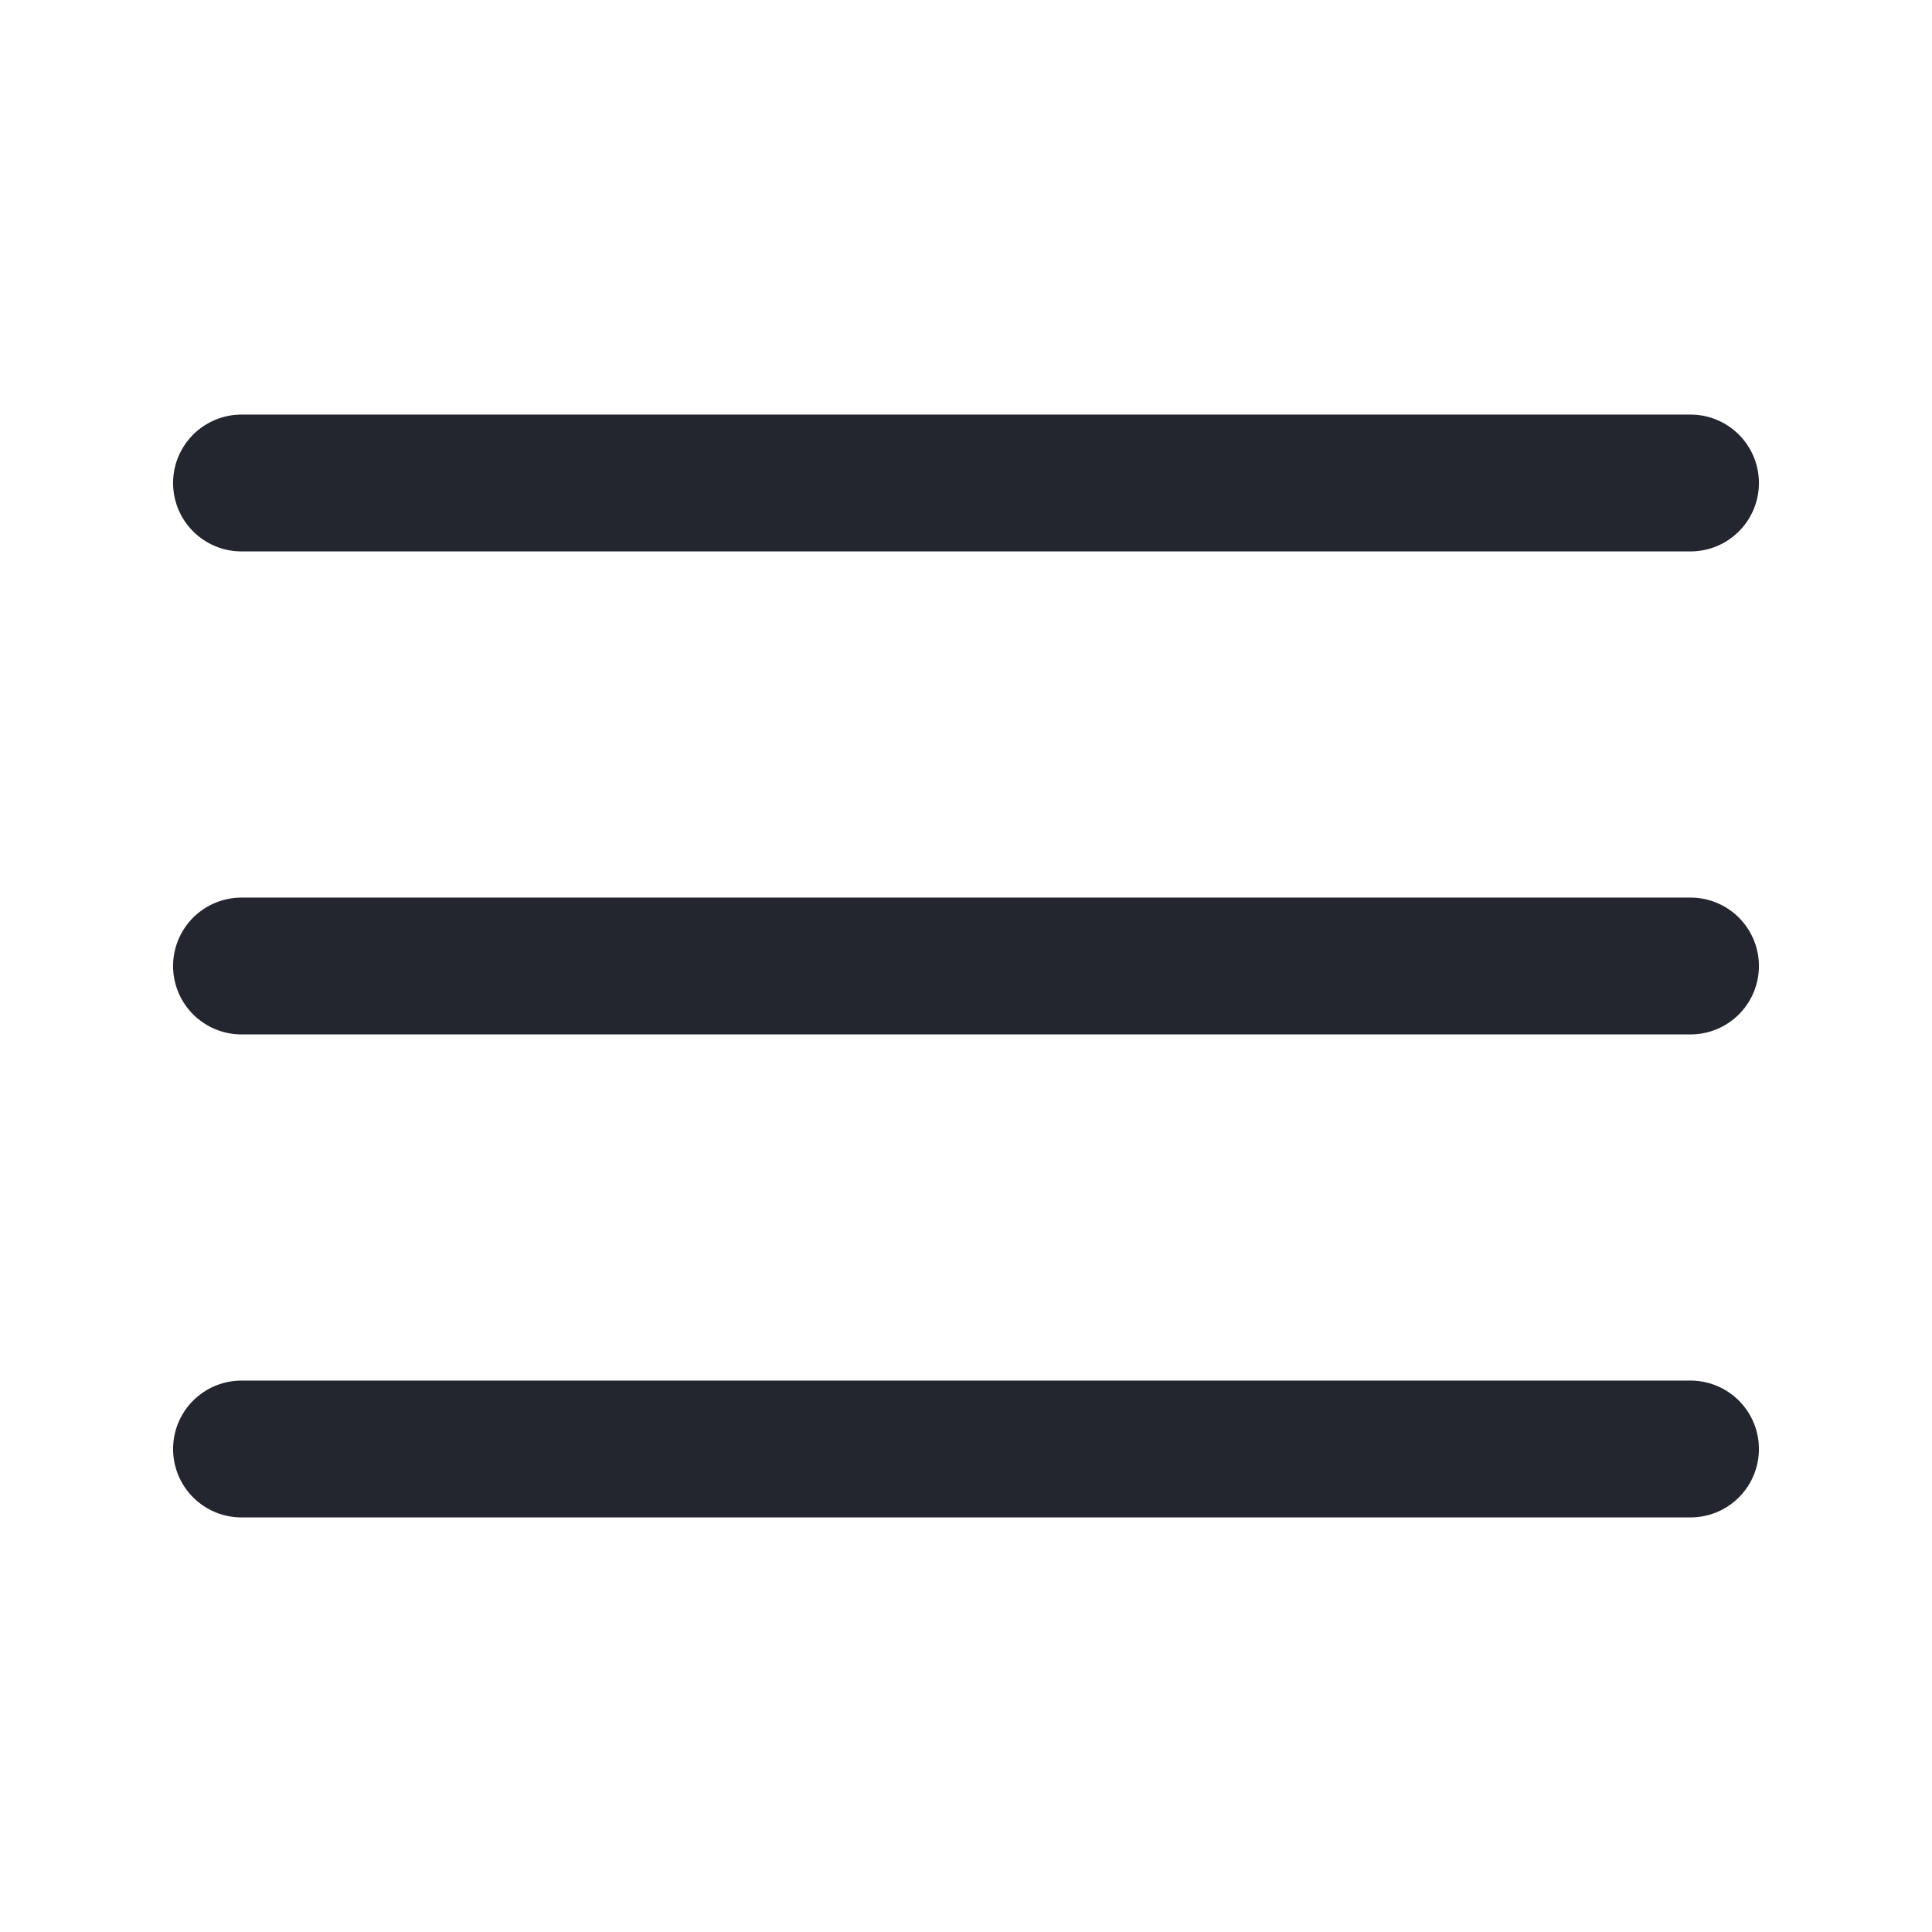
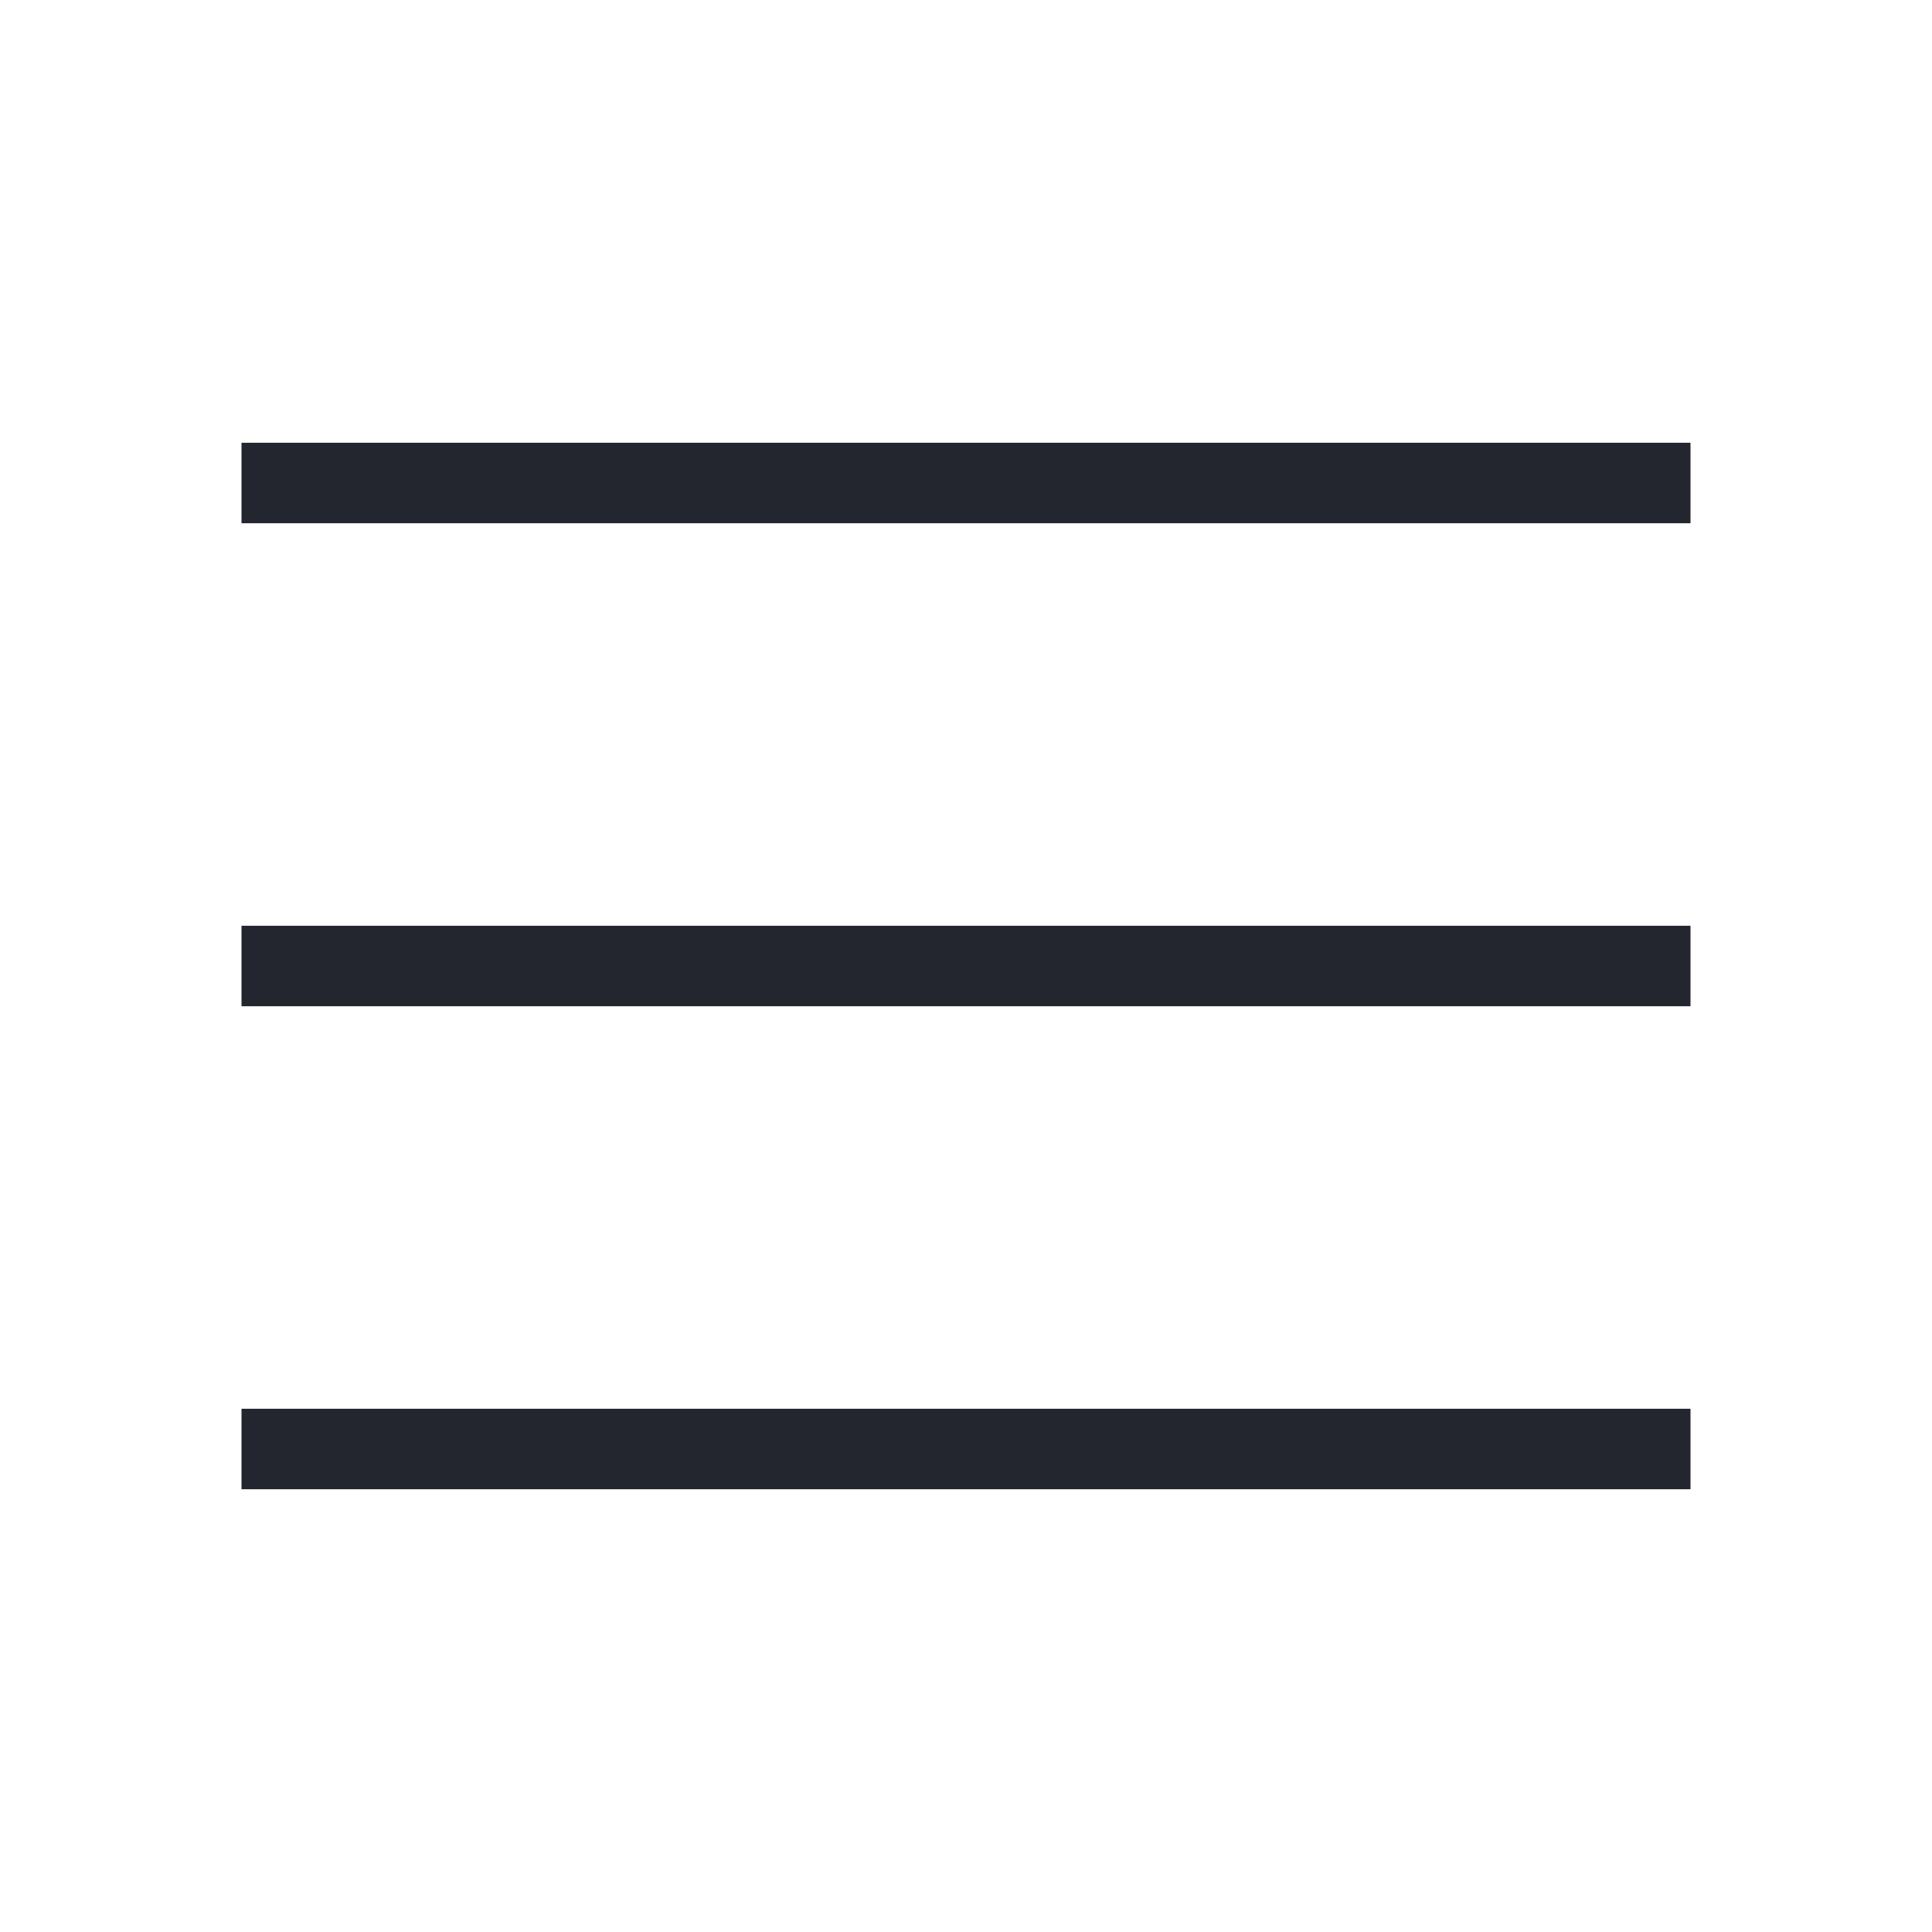
<svg xmlns="http://www.w3.org/2000/svg" width="24" height="24" viewBox="0 0 24 24" fill="none">
-   <path d="M3 12H21M3 6H21M3 18H21" stroke="#23262F" stroke-width="1.7" stroke-linecap="round" stroke-linejoin="round" />
+   <path d="M3 12H21M3 6H21M3 18H21" stroke="#23262F" strokeWidth="1.7" strokeLinecap="round" strokeLinejoin="round" />
</svg>
